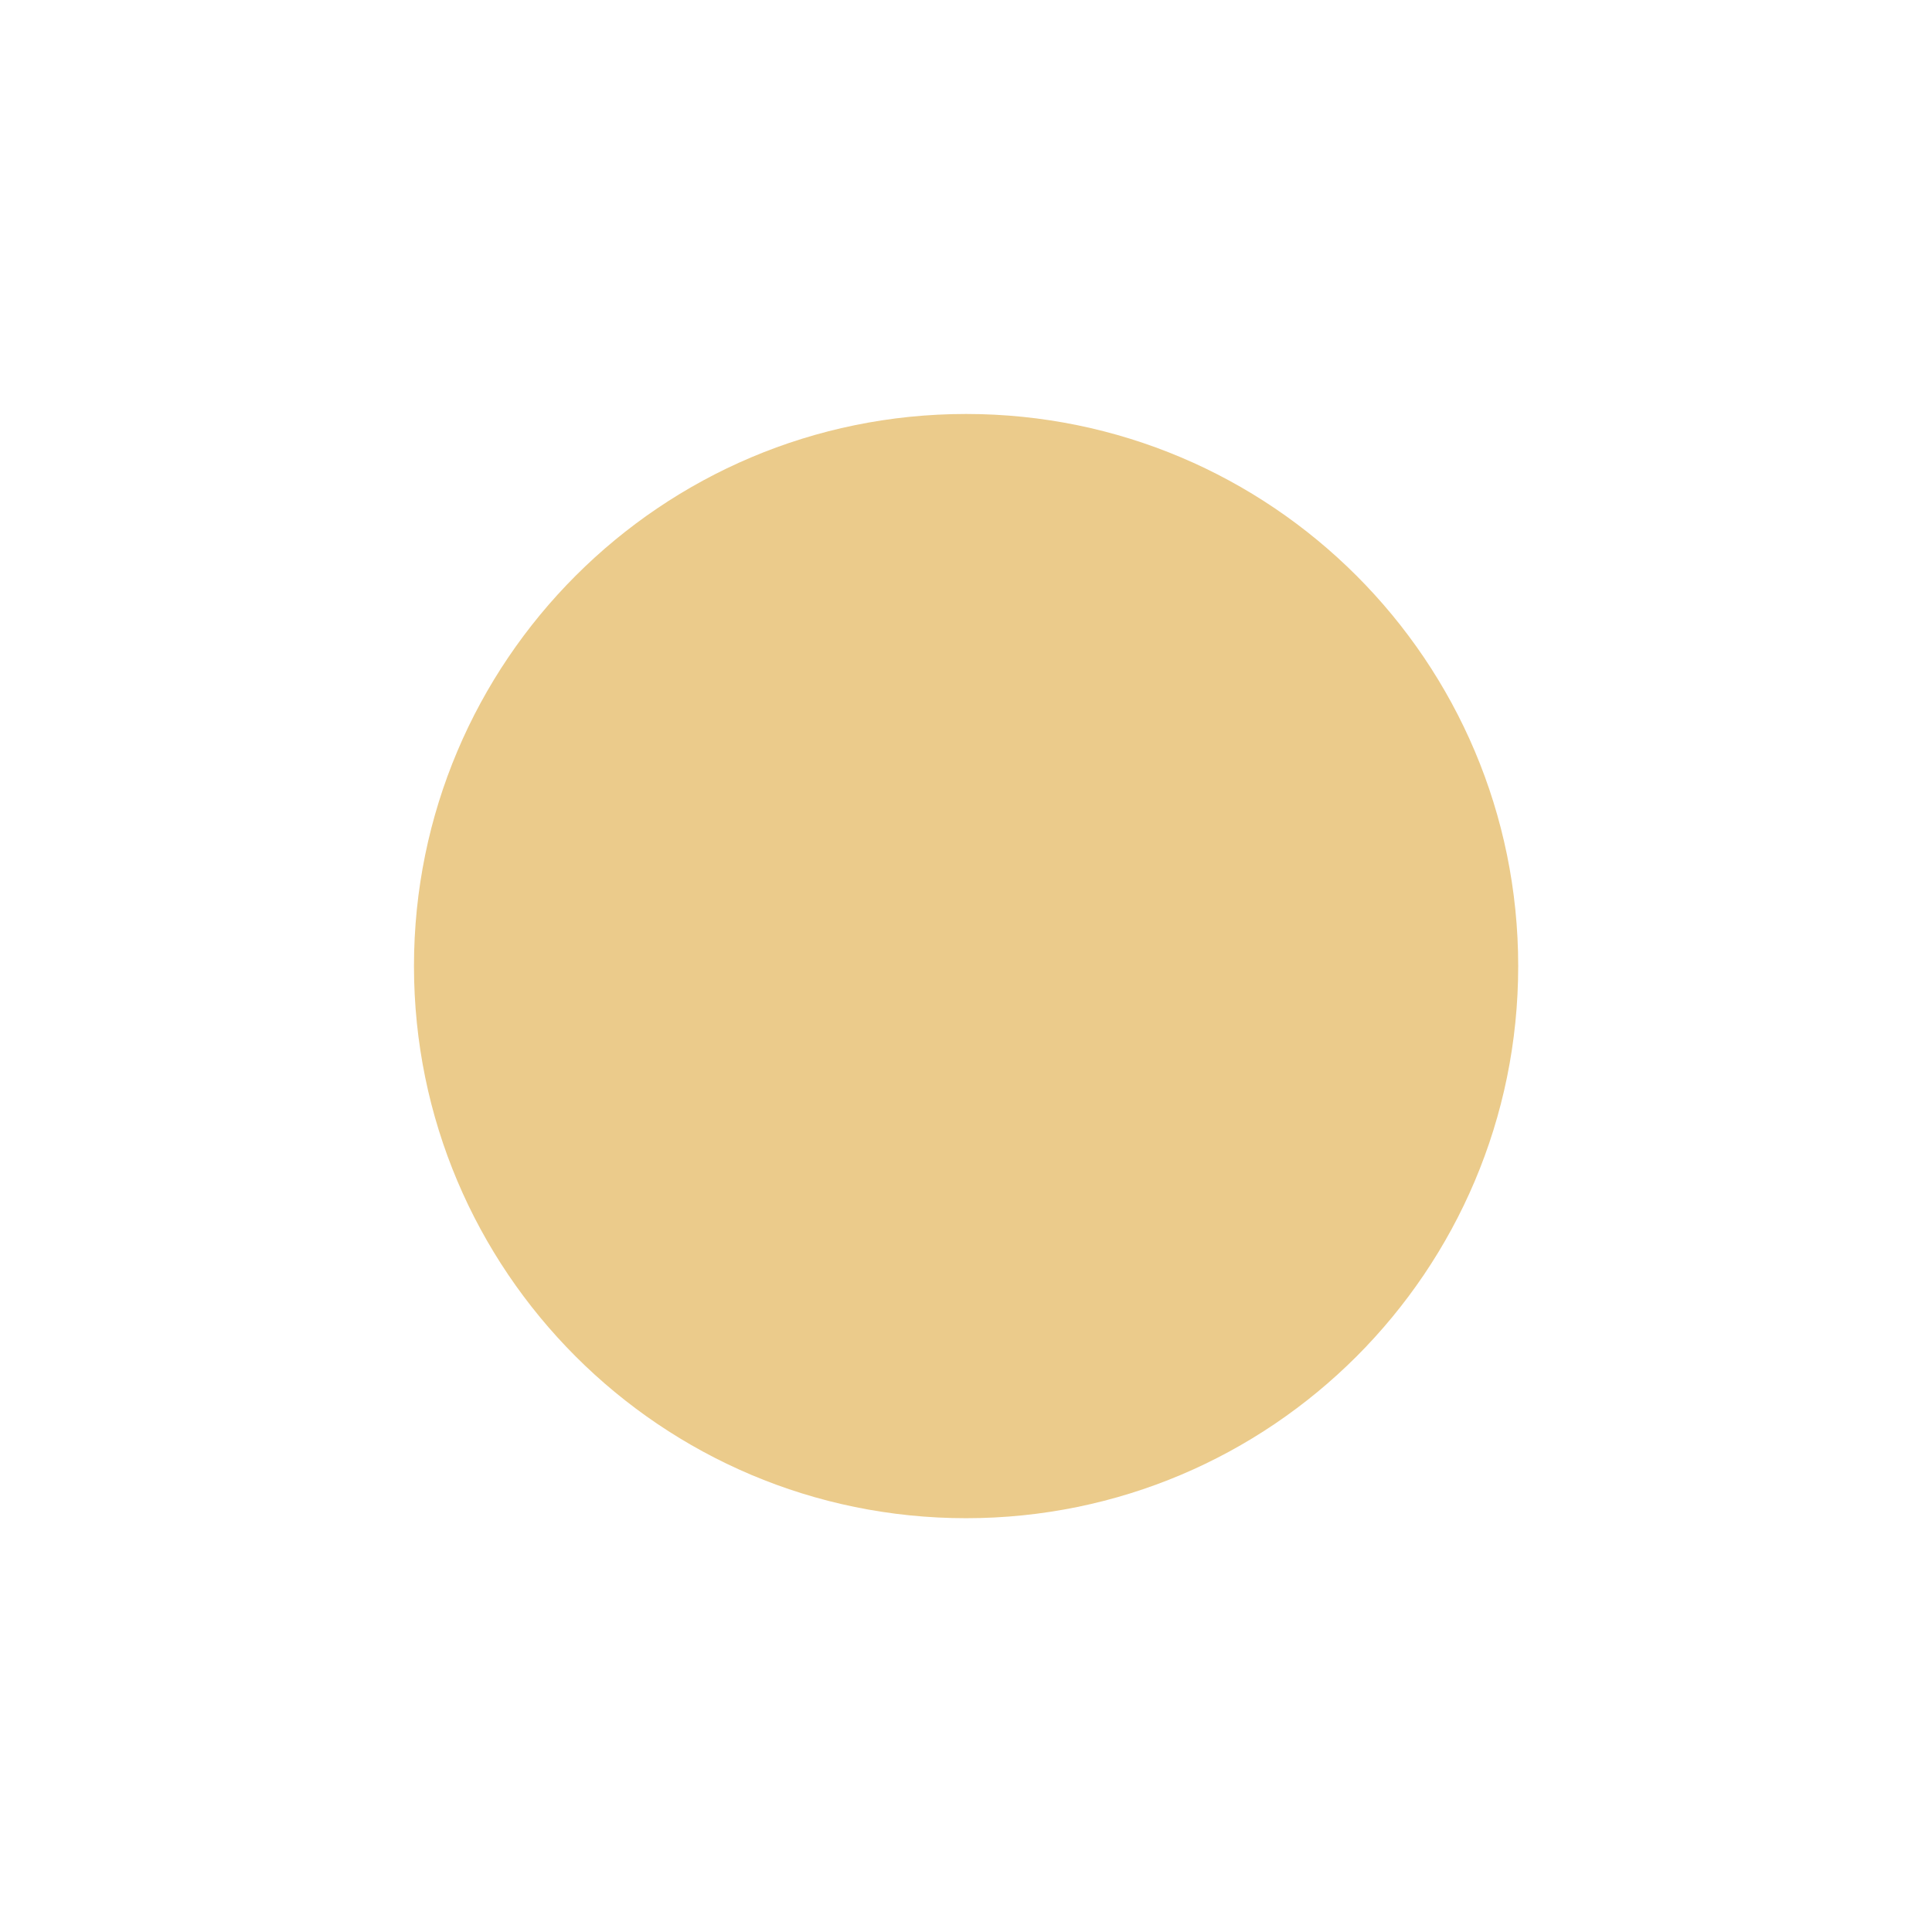
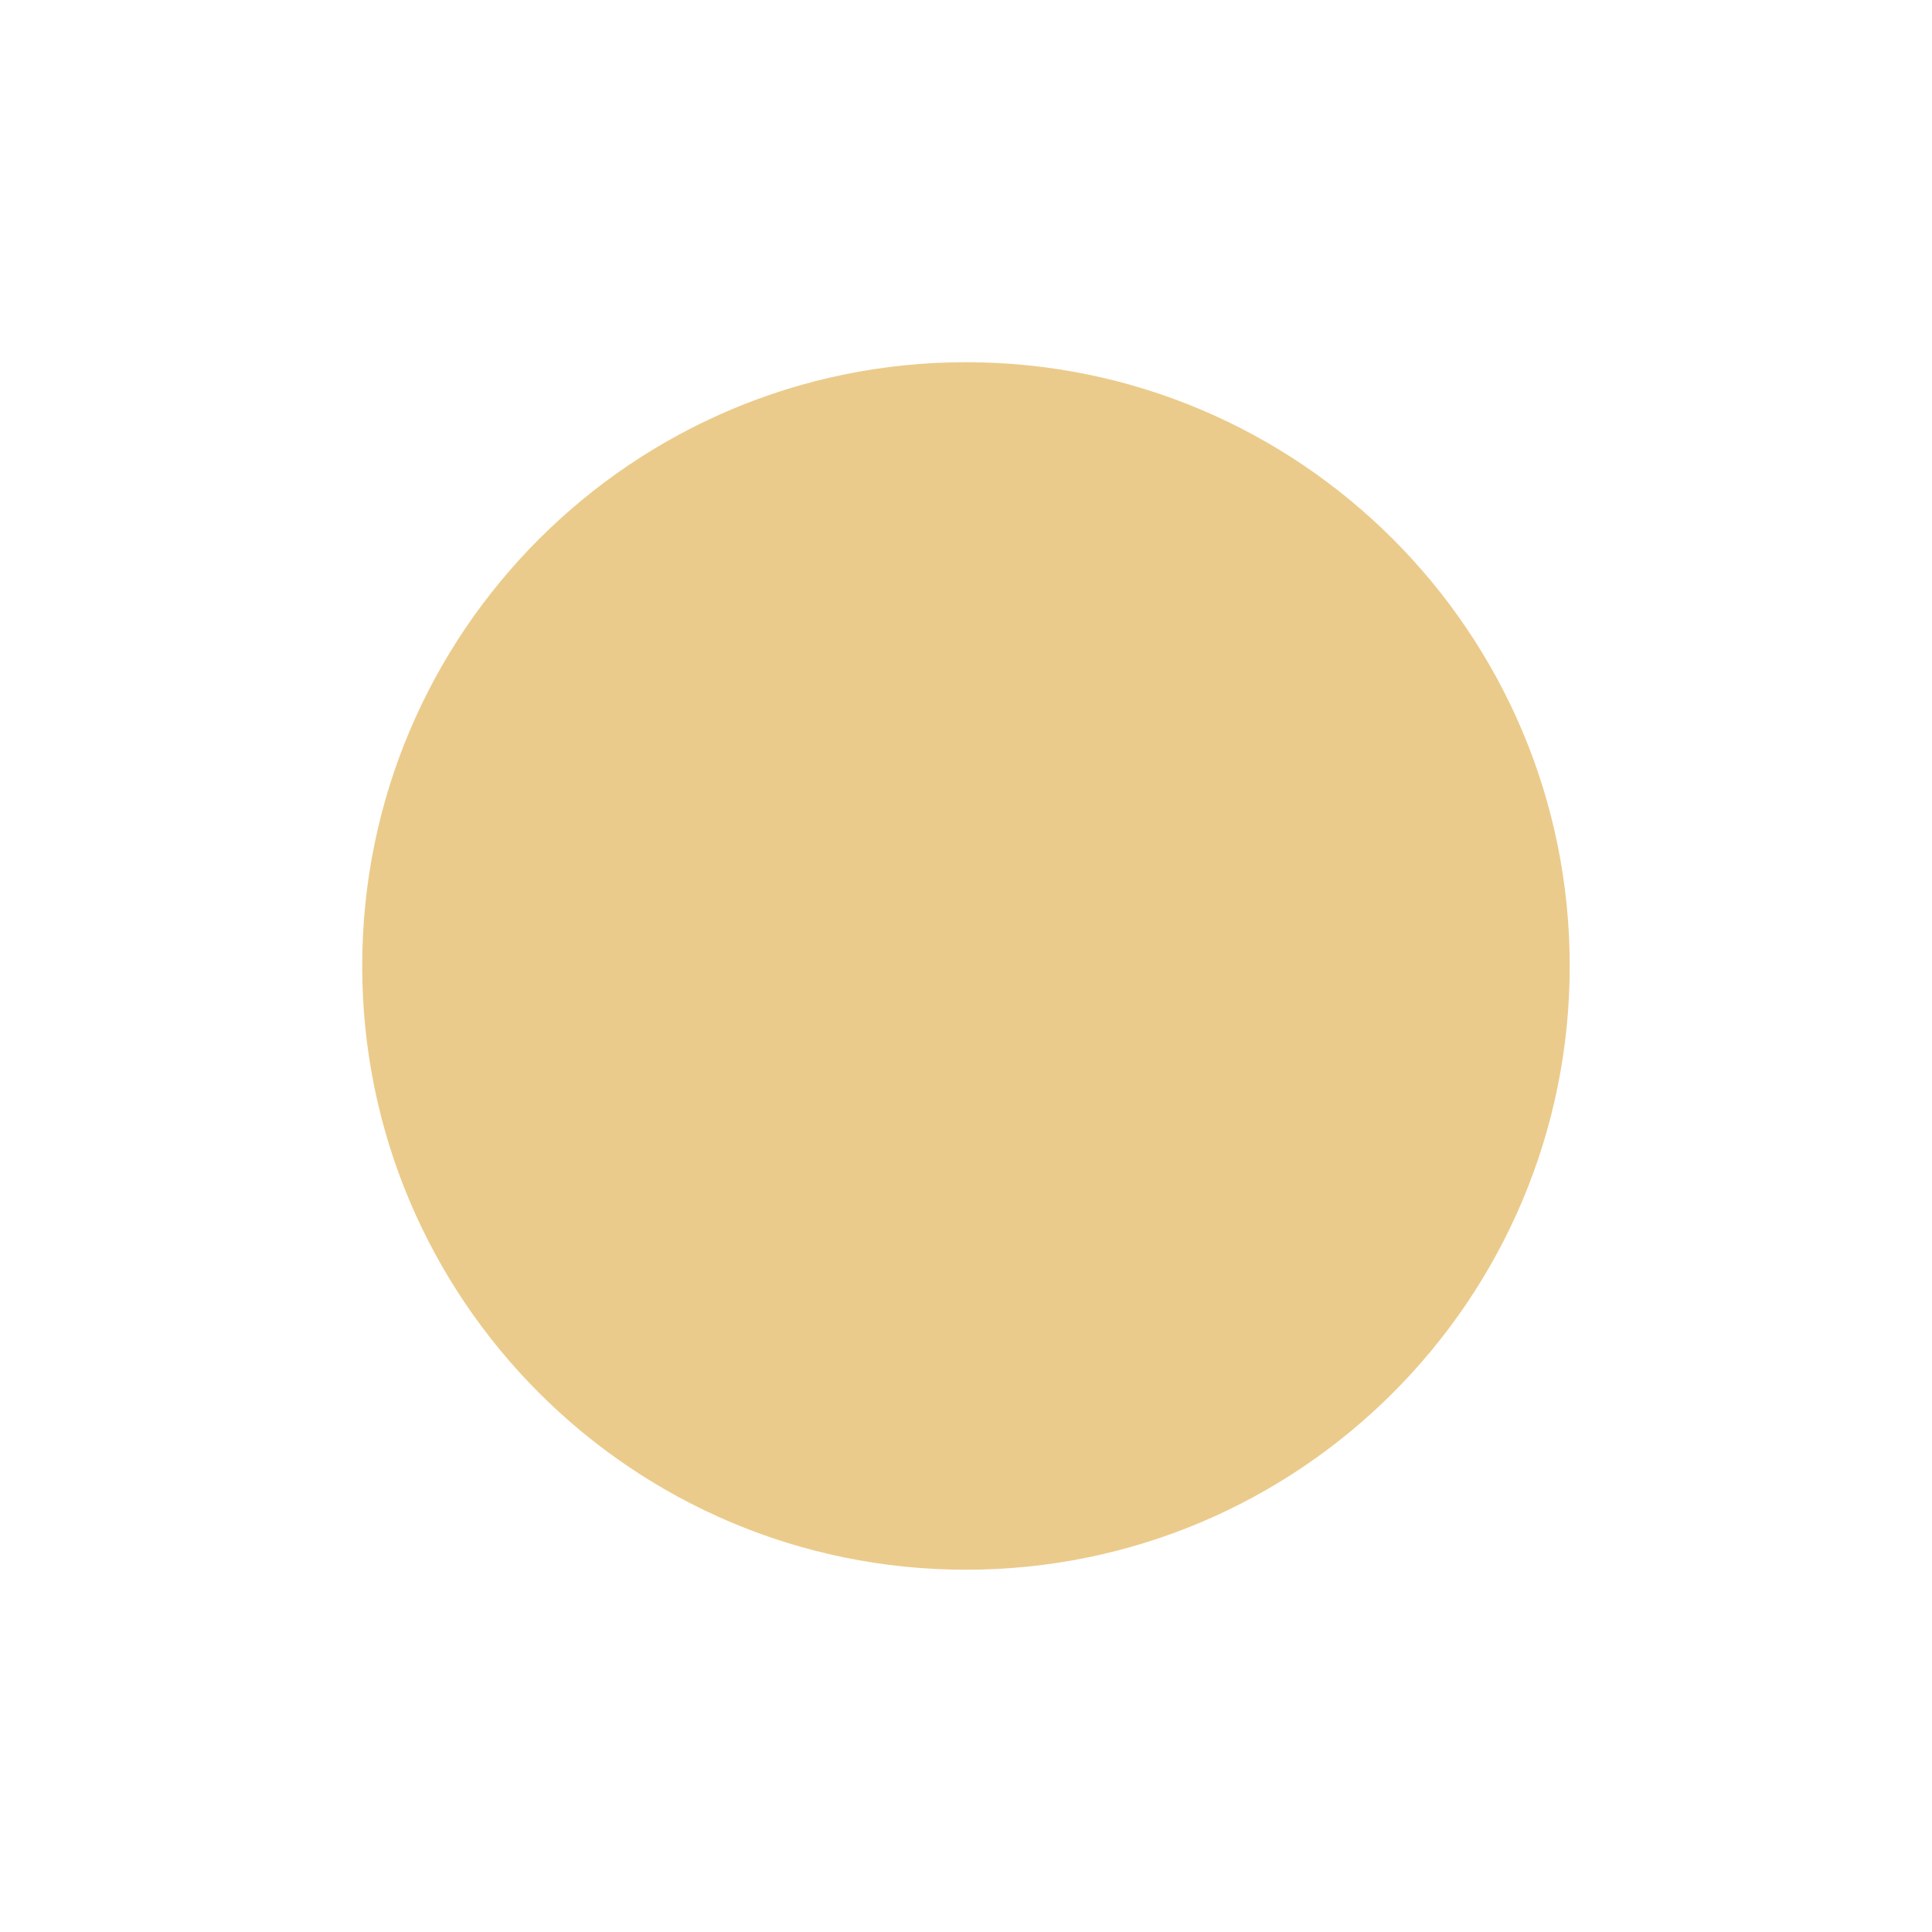
- <svg xmlns="http://www.w3.org/2000/svg" width="28" height="28" viewBox="0 0 7.408 7.408" version="1.1" id="svg1406">
+ <svg xmlns="http://www.w3.org/2000/svg" width="32" height="32" viewBox="0 0 8.467 8.467" version="1.1" id="svg1406">
  <defs id="defs1400" />
  <g id="layer1" transform="translate(1.058333,1.058333)">
-     <circle style="fill:#ebcb8b;fill-opacity:1;stroke:none;stroke-width:1;stroke-linecap:round;stroke-linejoin:round;stroke-miterlimit:4;stroke-dasharray:none" id="path1969" cx="2.646" cy="2.646" r="2.117" />
+     <circle style="fill:#ebcb8b;fill-opacity:1;stroke:none;stroke-width:1.25;stroke-linecap:round;stroke-linejoin:round;stroke-miterlimit:4;stroke-dasharray:none" id="path1969" cx="3.175" cy="3.175" r="2.646" />
  </g>
</svg>
